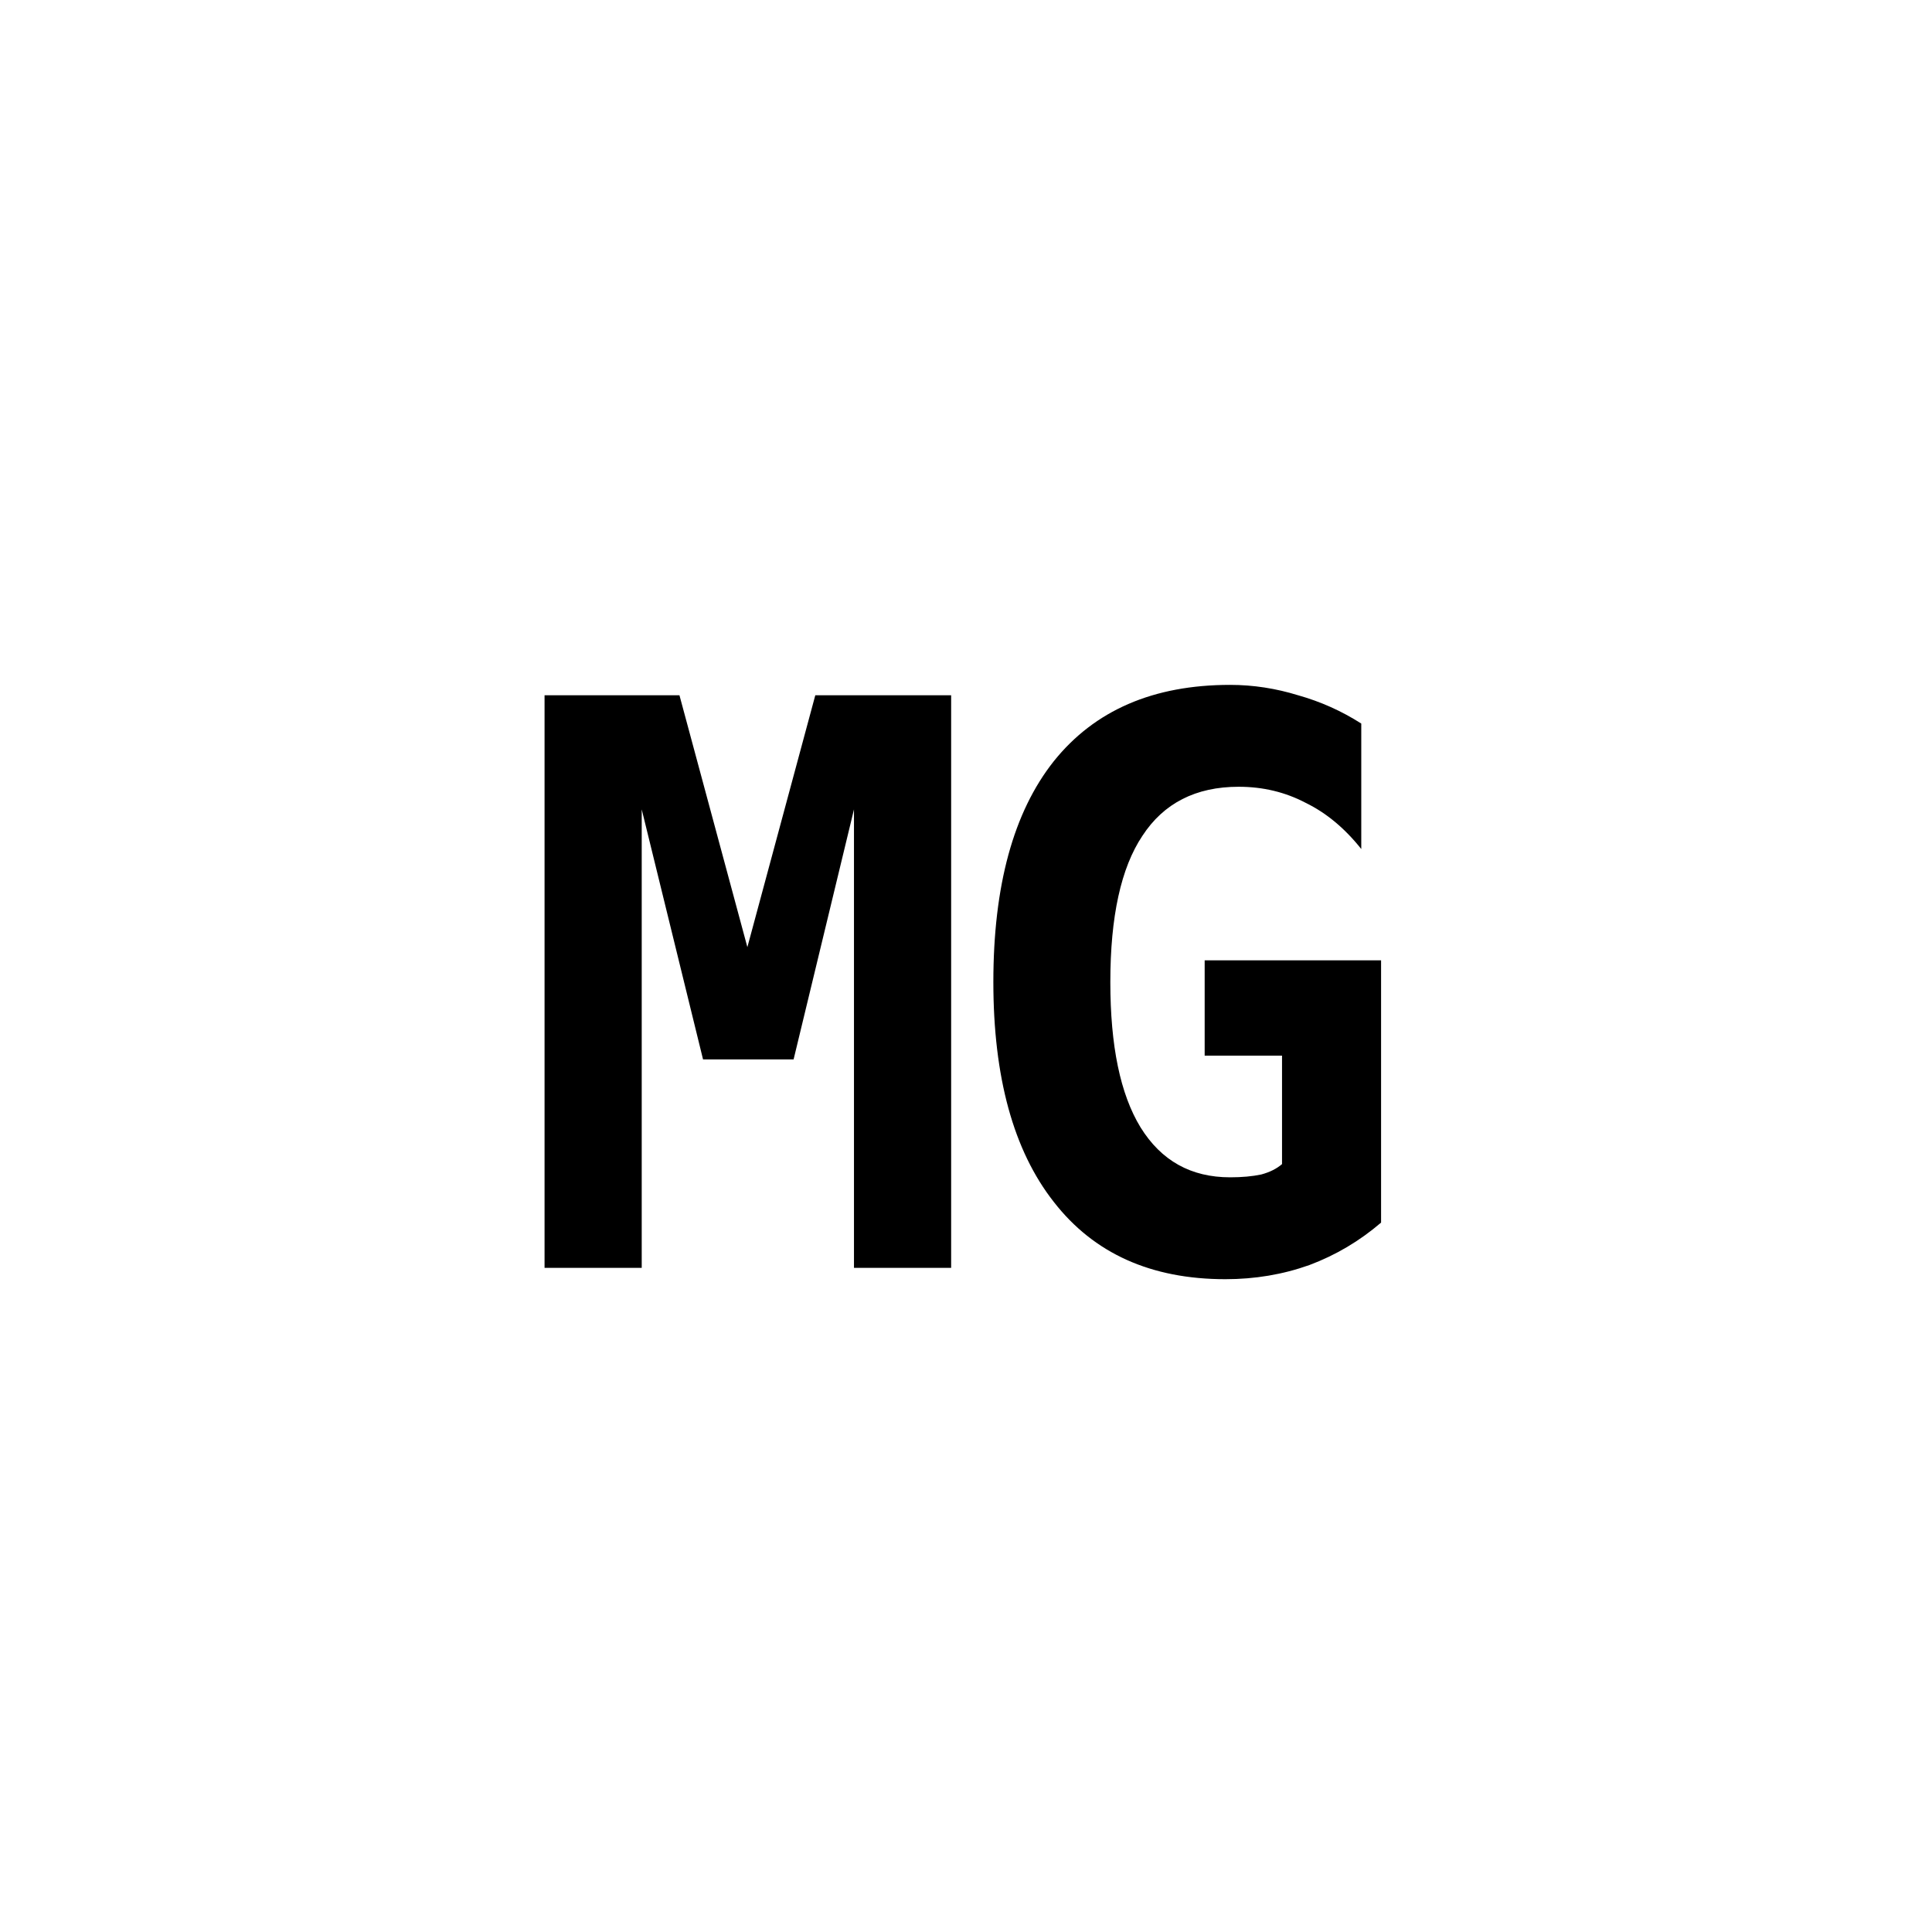
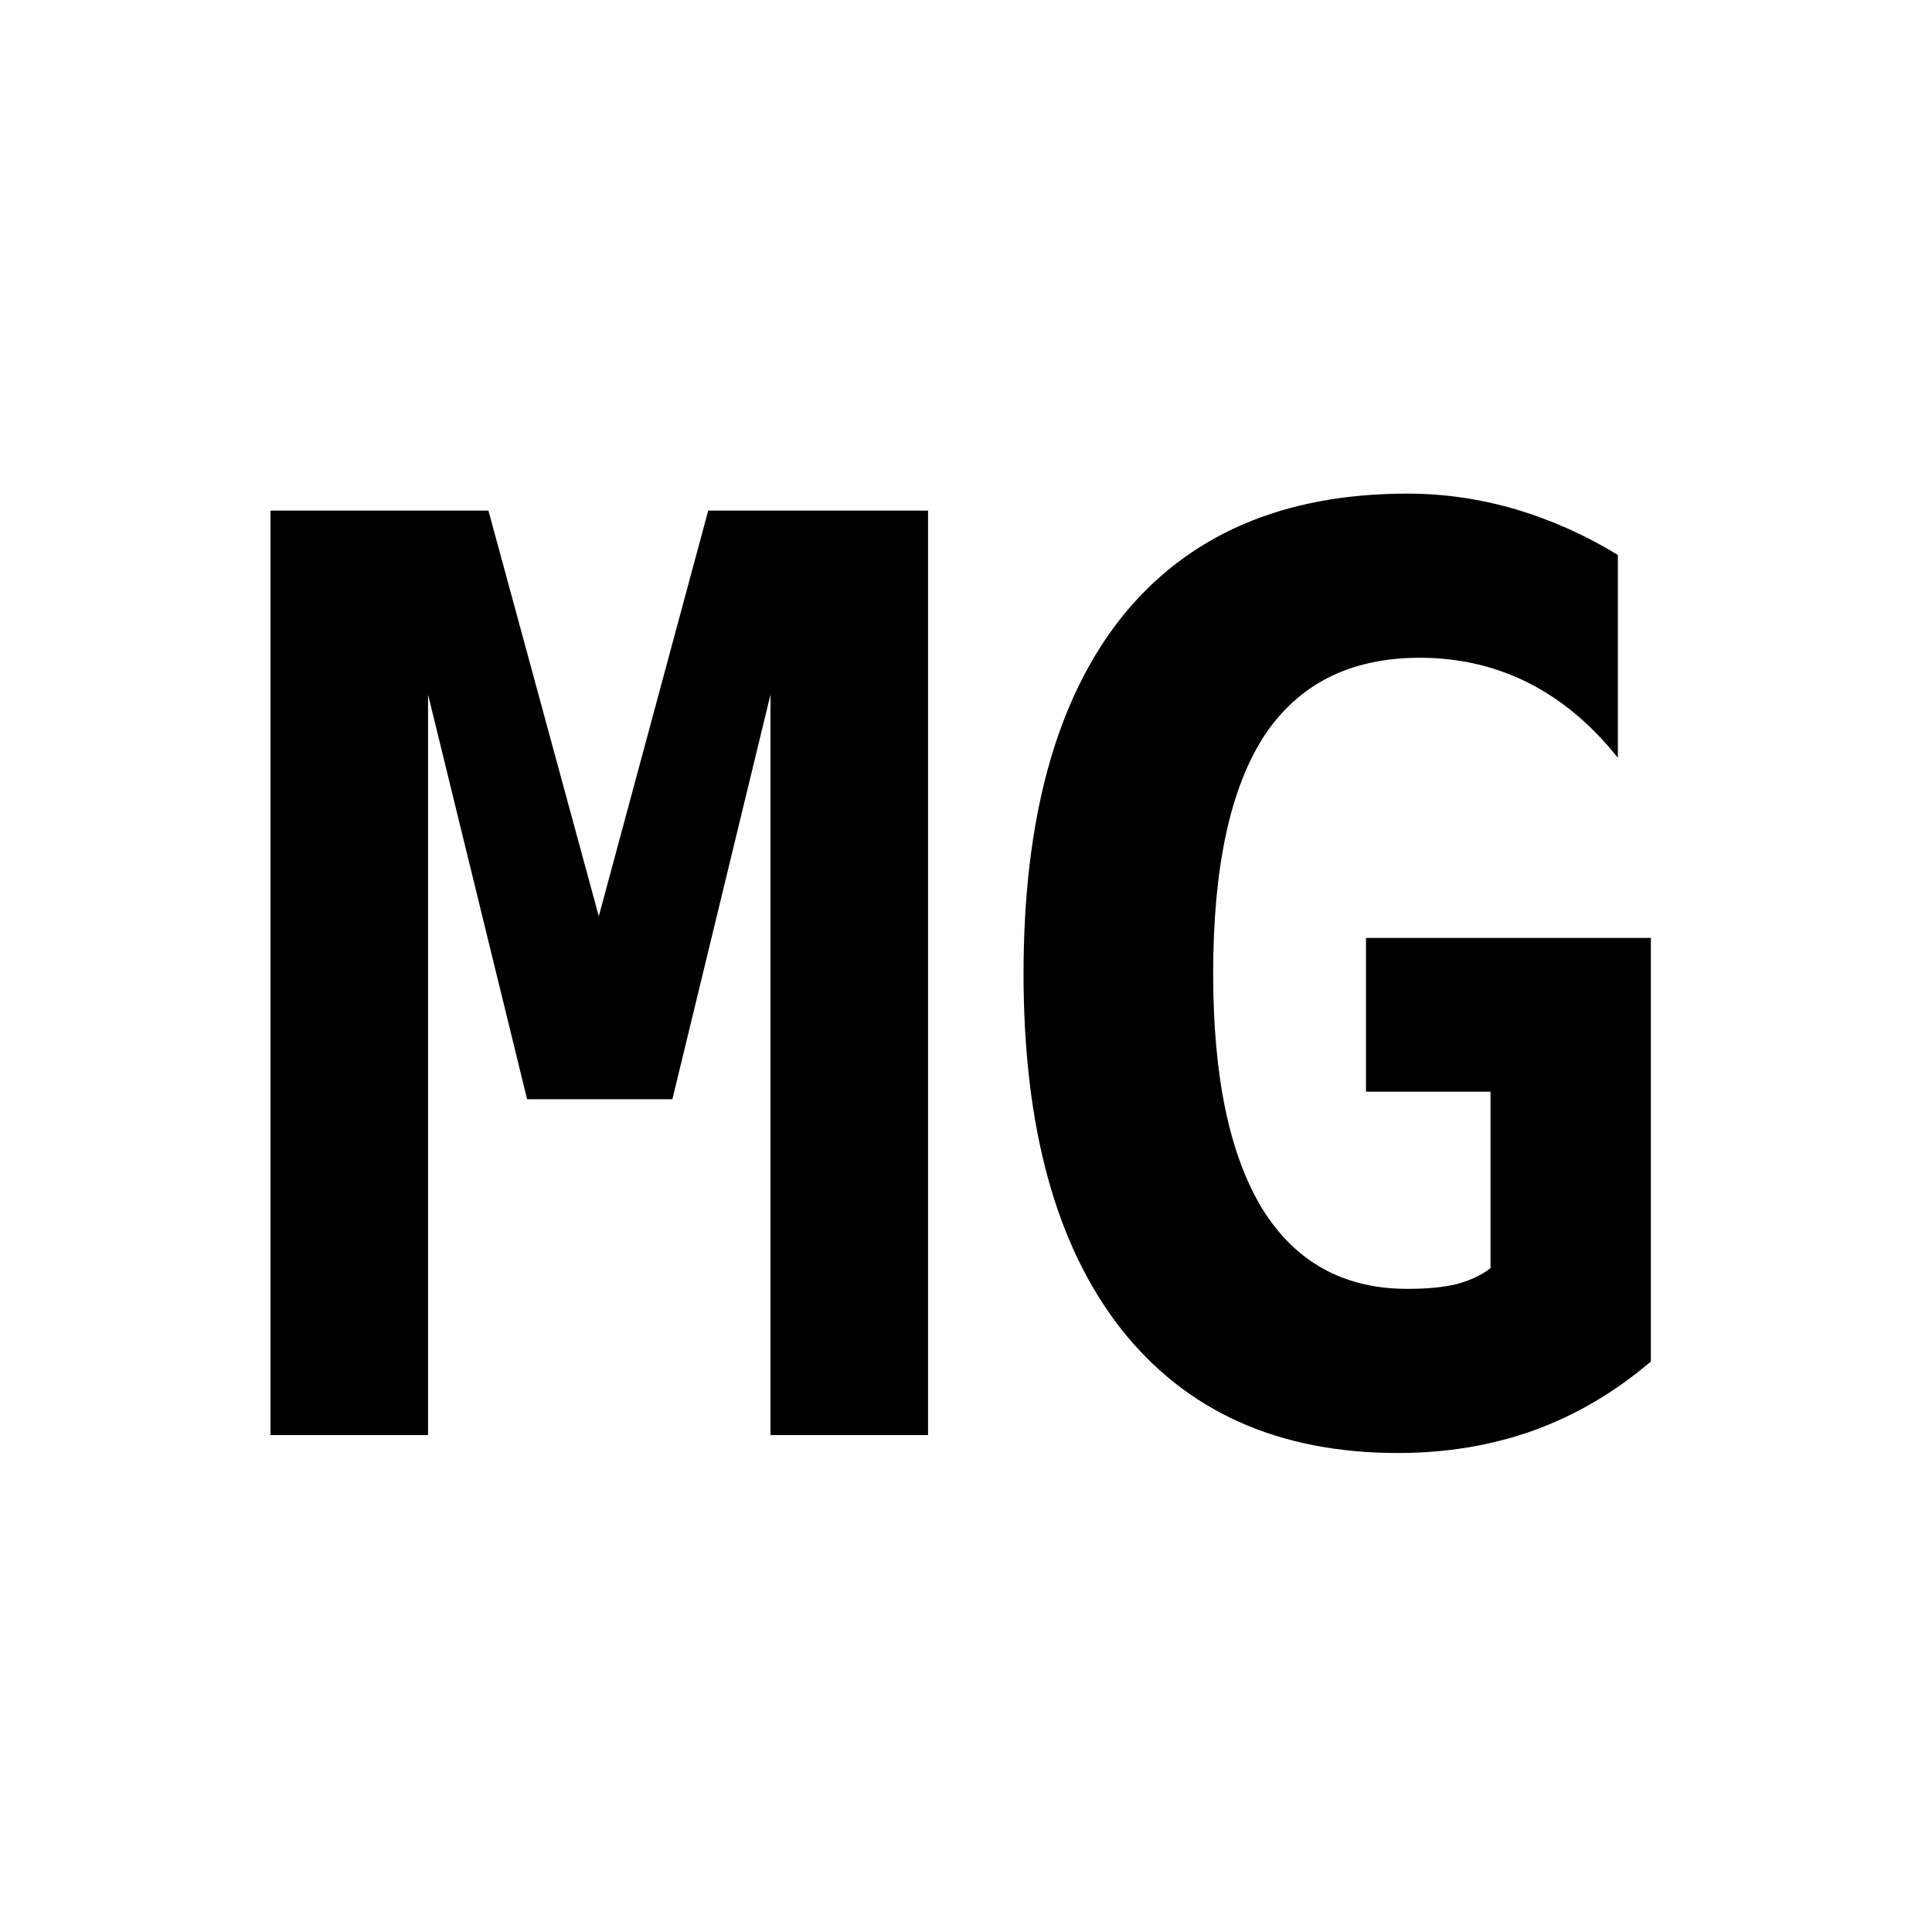
<svg xmlns="http://www.w3.org/2000/svg" viewBox="0 0 32 32">
  <rect width="32" height="32" fill="#ffffff" />
-   <text x="16" y="21" text-anchor="middle" font-family="ui-monospace, SFMono-Regular, Menlo, Monaco, monospace" font-size="13" font-weight="600" fill="#000000" letter-spacing="-0.6">
+   <text x="16" y="16.5" text-anchor="middle" dominant-baseline="central" font-family="ui-monospace, SFMono-Regular, Menlo, Monaco, monospace" font-size="21" font-weight="700" fill="#000000" letter-spacing="-0.5">
    MG
  </text>
</svg>
